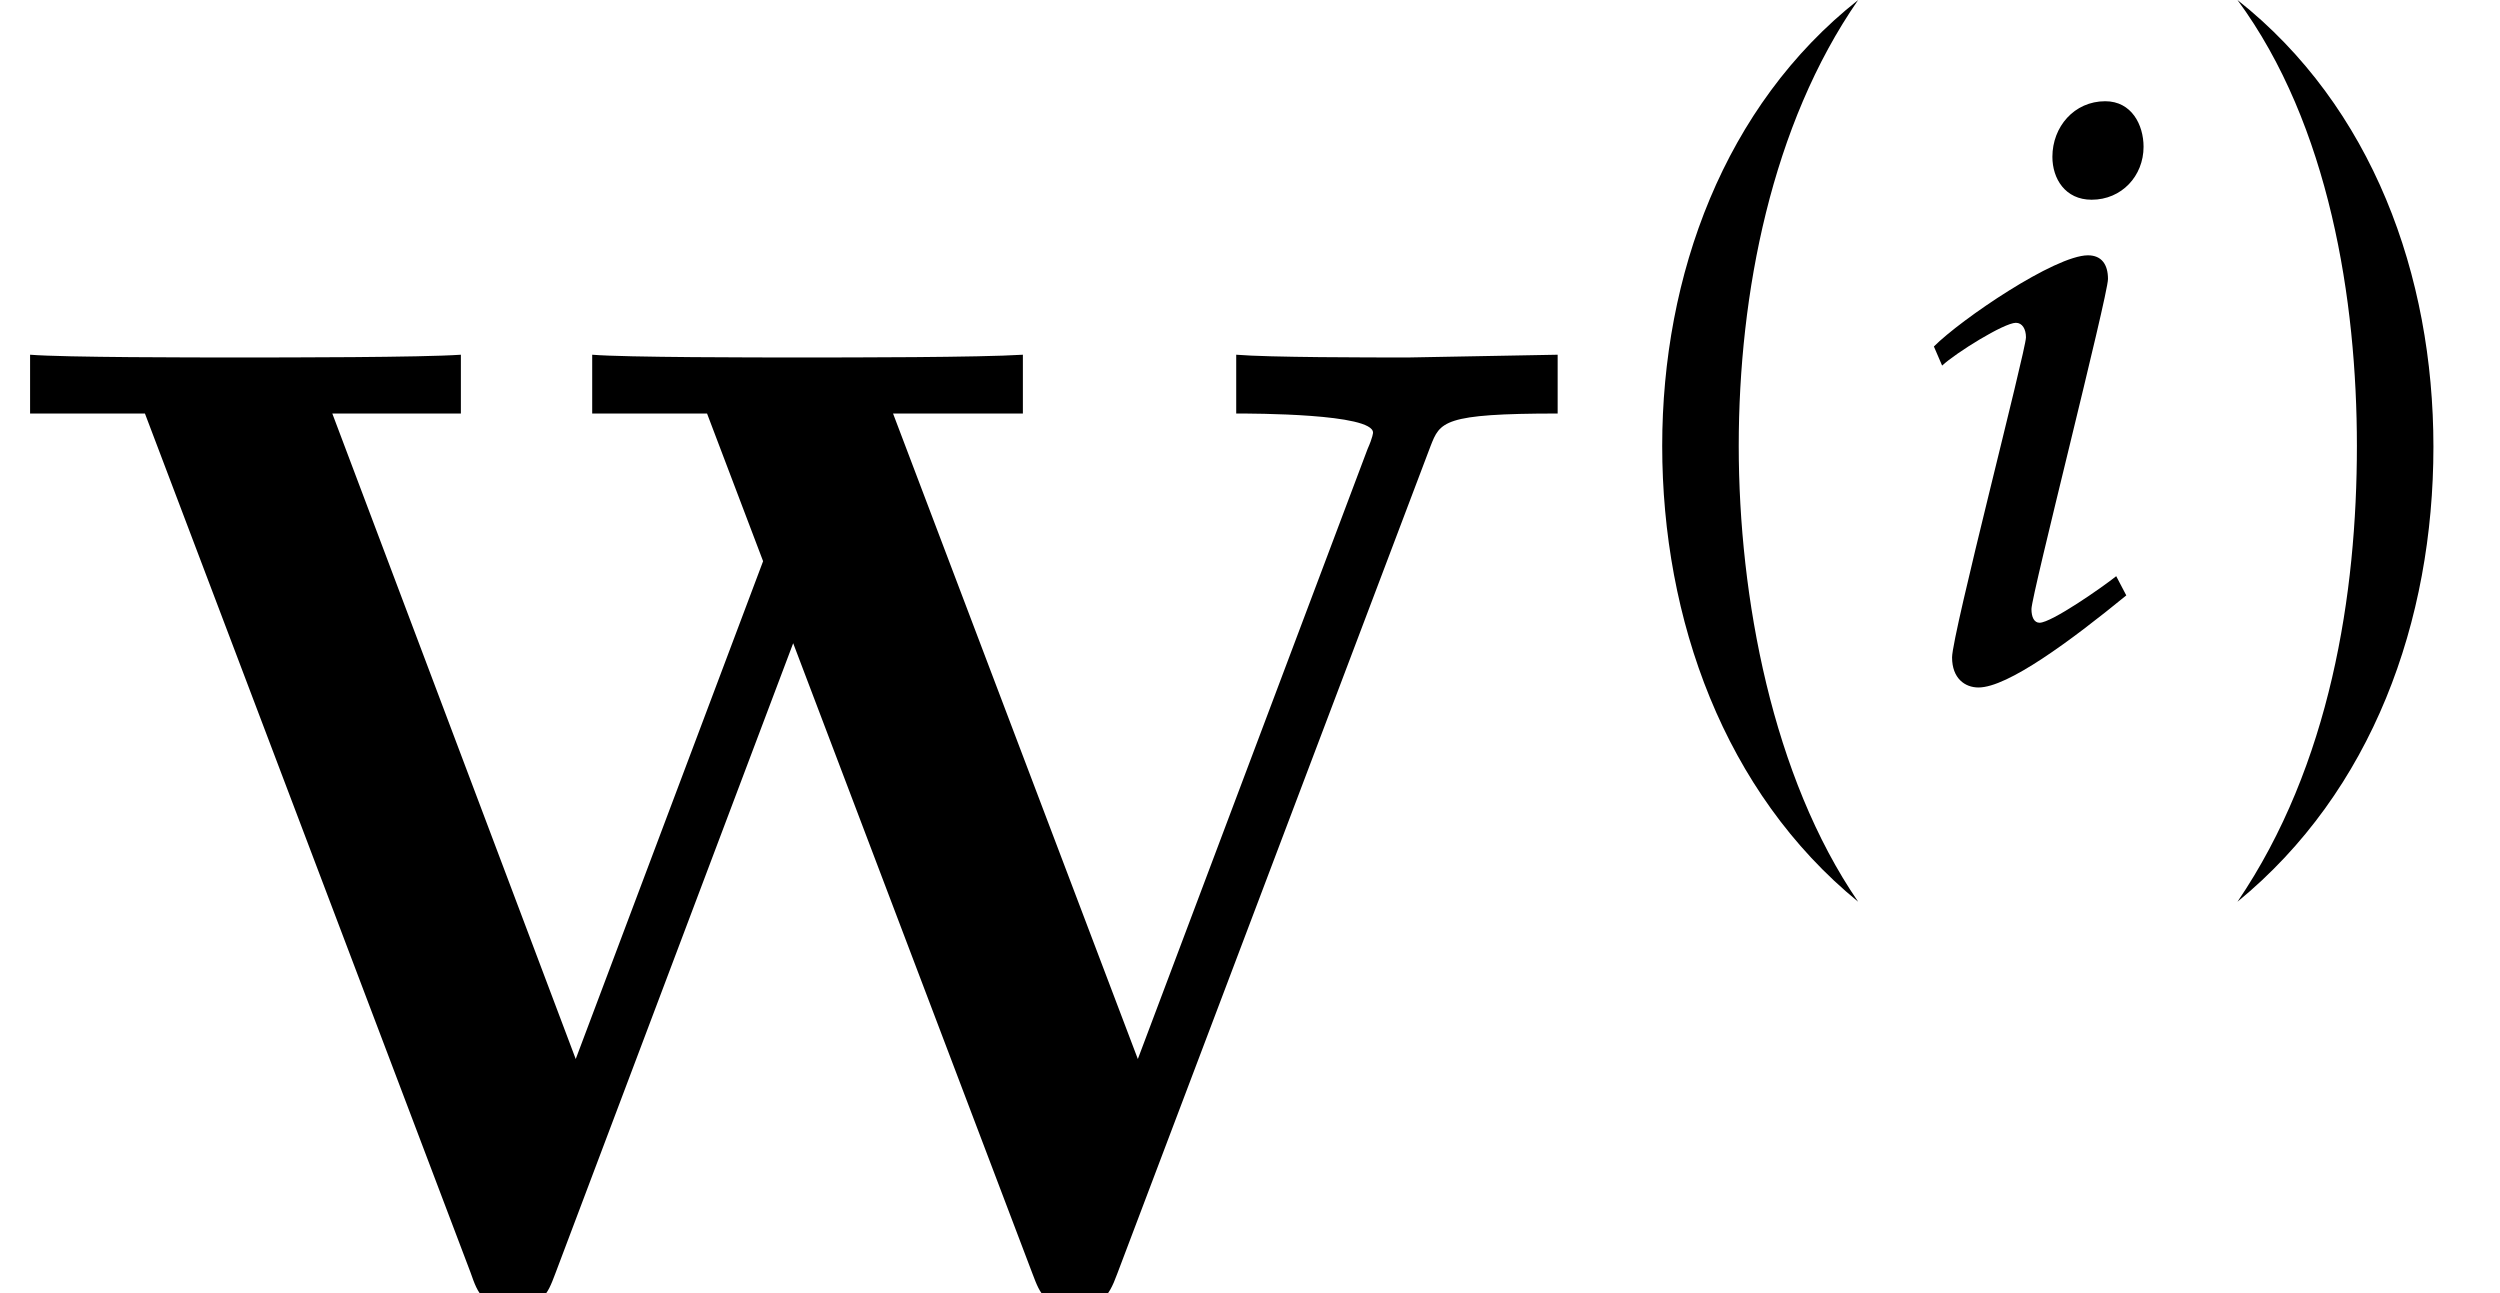
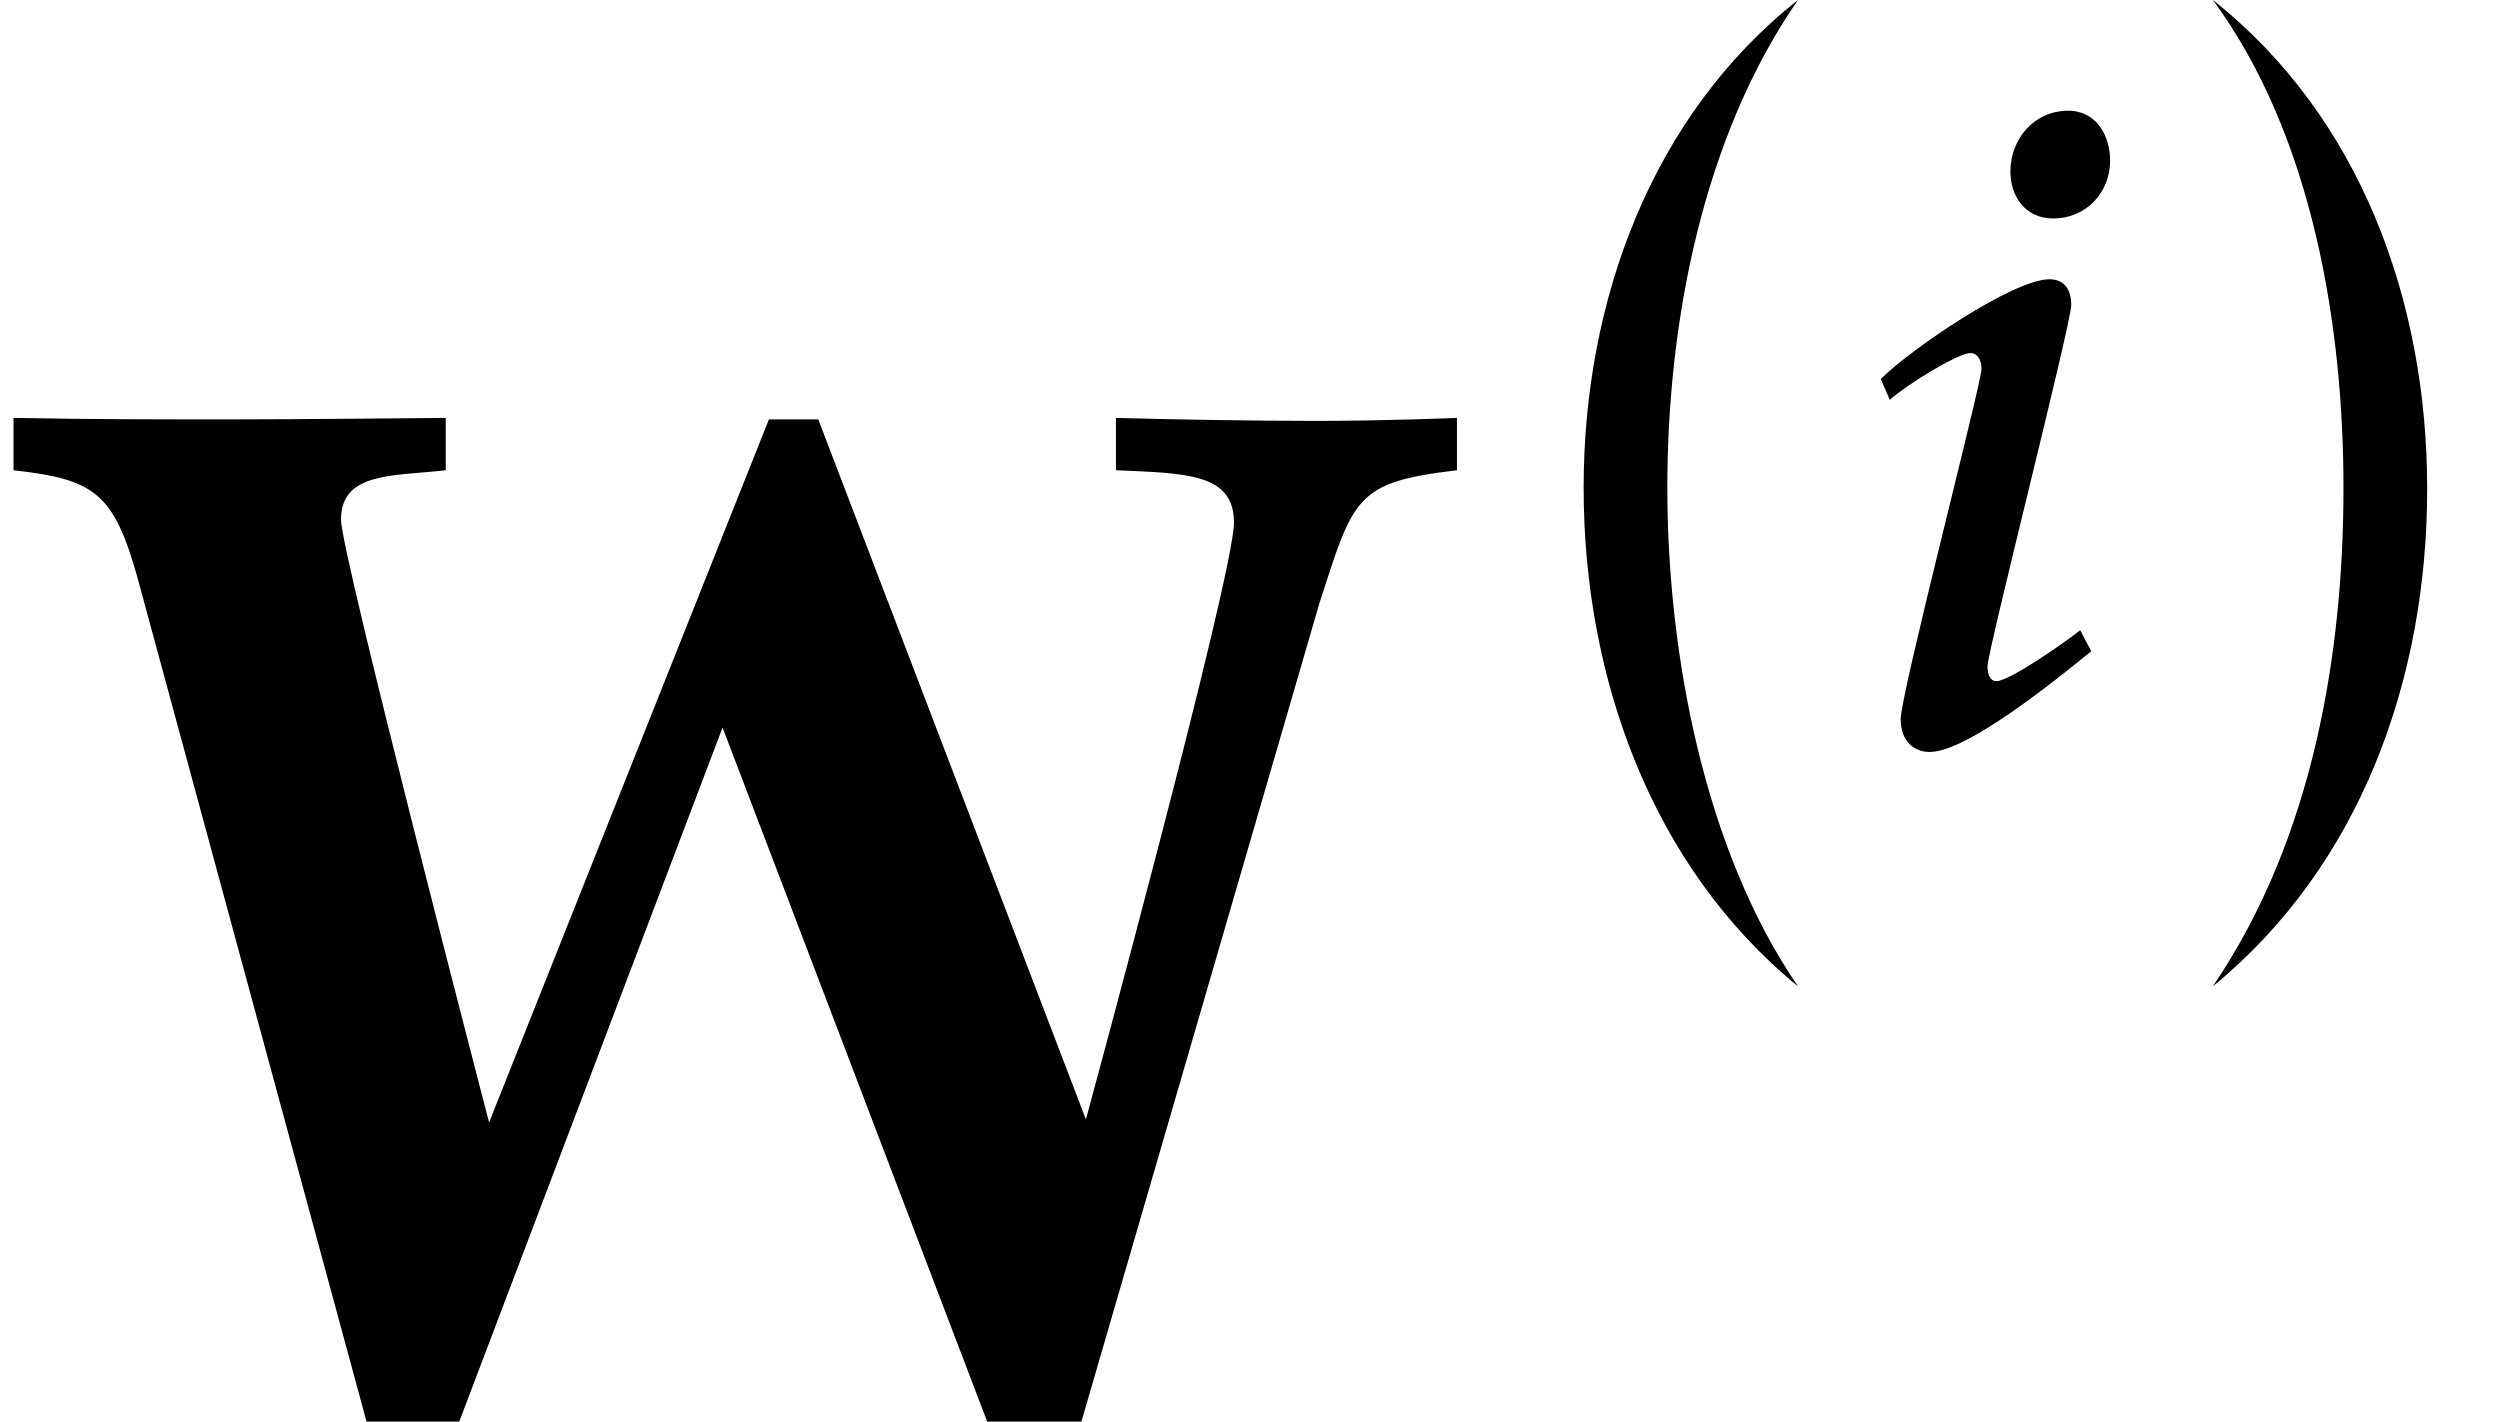
- <svg xmlns="http://www.w3.org/2000/svg" xmlns:xlink="http://www.w3.org/1999/xlink" version="1.1" width="21.855pt" height="11.302pt" viewBox="0 -11.302 21.855 11.302">
+ <svg xmlns="http://www.w3.org/2000/svg" xmlns:xlink="http://www.w3.org/1999/xlink" version="1.1" width="19.981pt" height="11.361pt" viewBox="0 -11.302 19.981 11.361">
  <defs>
-     <path id="g1-1519" d="M.582-2.024C.582-.51 1.124 1.004 2.295 1.961C1.546 .869 1.251-.701 1.251-2.024C1.251-3.355 1.538-4.83 2.295-5.922C1.124-4.997 .582-3.515 .582-2.024Z" />
-     <path id="g1-1520" d="M.351 1.961C1.53 .996 2.064-.494 2.064-2.016C2.064-3.515 1.53-4.989 .351-5.922C1.156-4.83 1.395-3.292 1.395-2.024C1.395-.733 1.164 .765 .351 1.961Z" />
-     <path id="g1-1711" d="M.311-2.893L.383-2.726C.502-2.837 .925-3.1 1.028-3.1C1.084-3.1 1.116-3.045 1.116-2.973C1.116-2.861 .47-.375 .47-.175C.47 .008 .582 .088 .701 .088C.956 .088 1.506-.319 1.993-.717L1.905-.885C1.785-.789 1.339-.478 1.235-.478C1.188-.478 1.164-.526 1.164-.598C1.164-.717 1.833-3.339 1.833-3.483C1.833-3.61 1.777-3.69 1.658-3.69C1.371-3.69 .55-3.132 .311-2.893ZM1.347-4.551C1.347-4.36 1.459-4.176 1.69-4.176C1.953-4.176 2.144-4.384 2.144-4.639C2.144-4.83 2.04-5.037 1.809-5.037C1.538-5.037 1.347-4.814 1.347-4.551Z" />
-     <path id="g0-87" d="M13.617-7.687V-8.201L12.314-8.177C11.967-8.177 11.094-8.177 10.807-8.201V-7.687C10.951-7.687 12.003-7.687 12.003-7.52C12.003-7.52 12.003-7.484 11.955-7.376L9.947-2.044L7.807-7.687H8.942V-8.201C8.56-8.177 7.448-8.177 6.994-8.177C6.623-8.177 5.464-8.177 5.177-8.201V-7.687H6.181L6.671-6.396L5.033-2.044L2.905-7.687H4.029V-8.201C3.682-8.177 2.511-8.177 2.08-8.177C1.698-8.177 .562-8.177 .263-8.201V-7.687H1.267L4.113-.179C4.184 .024 4.22 .108 4.483 .108S4.782 .024 4.854-.167L6.934-5.679L9.026-.167C9.098 .024 9.134 .108 9.397 .108C9.624 .108 9.684 .06 9.767-.167L12.505-7.4C12.589-7.615 12.613-7.687 13.617-7.687Z" />
+     <use id="g1-2513" xlink:href="#g0-2513" transform="scale(1.5)" />
+     <path id="g0-1519" d="M.582-2.024C.582-.51 1.124 1.004 2.295 1.961C1.546 .869 1.251-.701 1.251-2.024C1.251-3.355 1.538-4.83 2.295-5.922C1.124-4.997 .582-3.515 .582-2.024Z" />
+     <path id="g0-1520" d="M.351 1.961C1.53 .996 2.064-.494 2.064-2.016C2.064-3.515 1.53-4.989 .351-5.922C1.156-4.83 1.395-3.292 1.395-2.024C1.395-.733 1.164 .765 .351 1.961Z" />
+     <path id="g0-1711" d="M.311-2.893L.383-2.726C.502-2.837 .925-3.1 1.028-3.1C1.084-3.1 1.116-3.045 1.116-2.973C1.116-2.861 .47-.375 .47-.175C.47 .008 .582 .088 .701 .088C.956 .088 1.506-.319 1.993-.717L1.905-.885C1.785-.789 1.339-.478 1.235-.478C1.188-.478 1.164-.526 1.164-.598C1.164-.717 1.833-3.339 1.833-3.483C1.833-3.61 1.777-3.69 1.658-3.69C1.371-3.69 .55-3.132 .311-2.893ZM1.347-4.551C1.347-4.36 1.459-4.176 1.69-4.176C1.953-4.176 2.144-4.384 2.144-4.639C2.144-4.83 2.04-5.037 1.809-5.037C1.538-5.037 1.347-4.814 1.347-4.551Z" />
+     <path id="g0-2513" d="M.072-5.029C.502-4.981 .606-4.91 .733-4.455L1.953 .04H2.447L3.85-3.658L5.26 .04H5.762L7.03-4.32C7.213-4.886 7.221-4.965 7.763-5.029V-5.308C7.763-5.308 7.396-5.292 7.006-5.292C6.687-5.292 6.217-5.3 5.946-5.308V-5.029C6.32-5.013 6.575-5.013 6.575-4.75C6.575-4.471 5.786-1.57 5.786-1.57L4.36-5.3H4.097L2.606-1.554C2.606-1.554 1.817-4.583 1.817-4.766C1.817-5.021 2.096-4.997 2.375-5.029V-5.308C2.375-5.308 1.57-5.3 1.243-5.3C.797-5.3 .518-5.3 .072-5.308V-5.029Z" />
  </defs>
  <g id="page1">
-     <use x="0" y="0" xlink:href="#g0-87" />
-     <use x="13.949" y="-5.38" xlink:href="#g1-1519" />
-     <use x="16.595" y="-5.38" xlink:href="#g1-1711" />
-     <use x="19.209" y="-5.38" xlink:href="#g1-1520" />
+     <use x="0" y="0" xlink:href="#g1-2513" />
+     <use x="12.075" y="-5.38" xlink:href="#g0-1519" />
+     <use x="14.721" y="-5.38" xlink:href="#g0-1711" />
+     <use x="17.335" y="-5.38" xlink:href="#g0-1520" />
  </g>
</svg>
